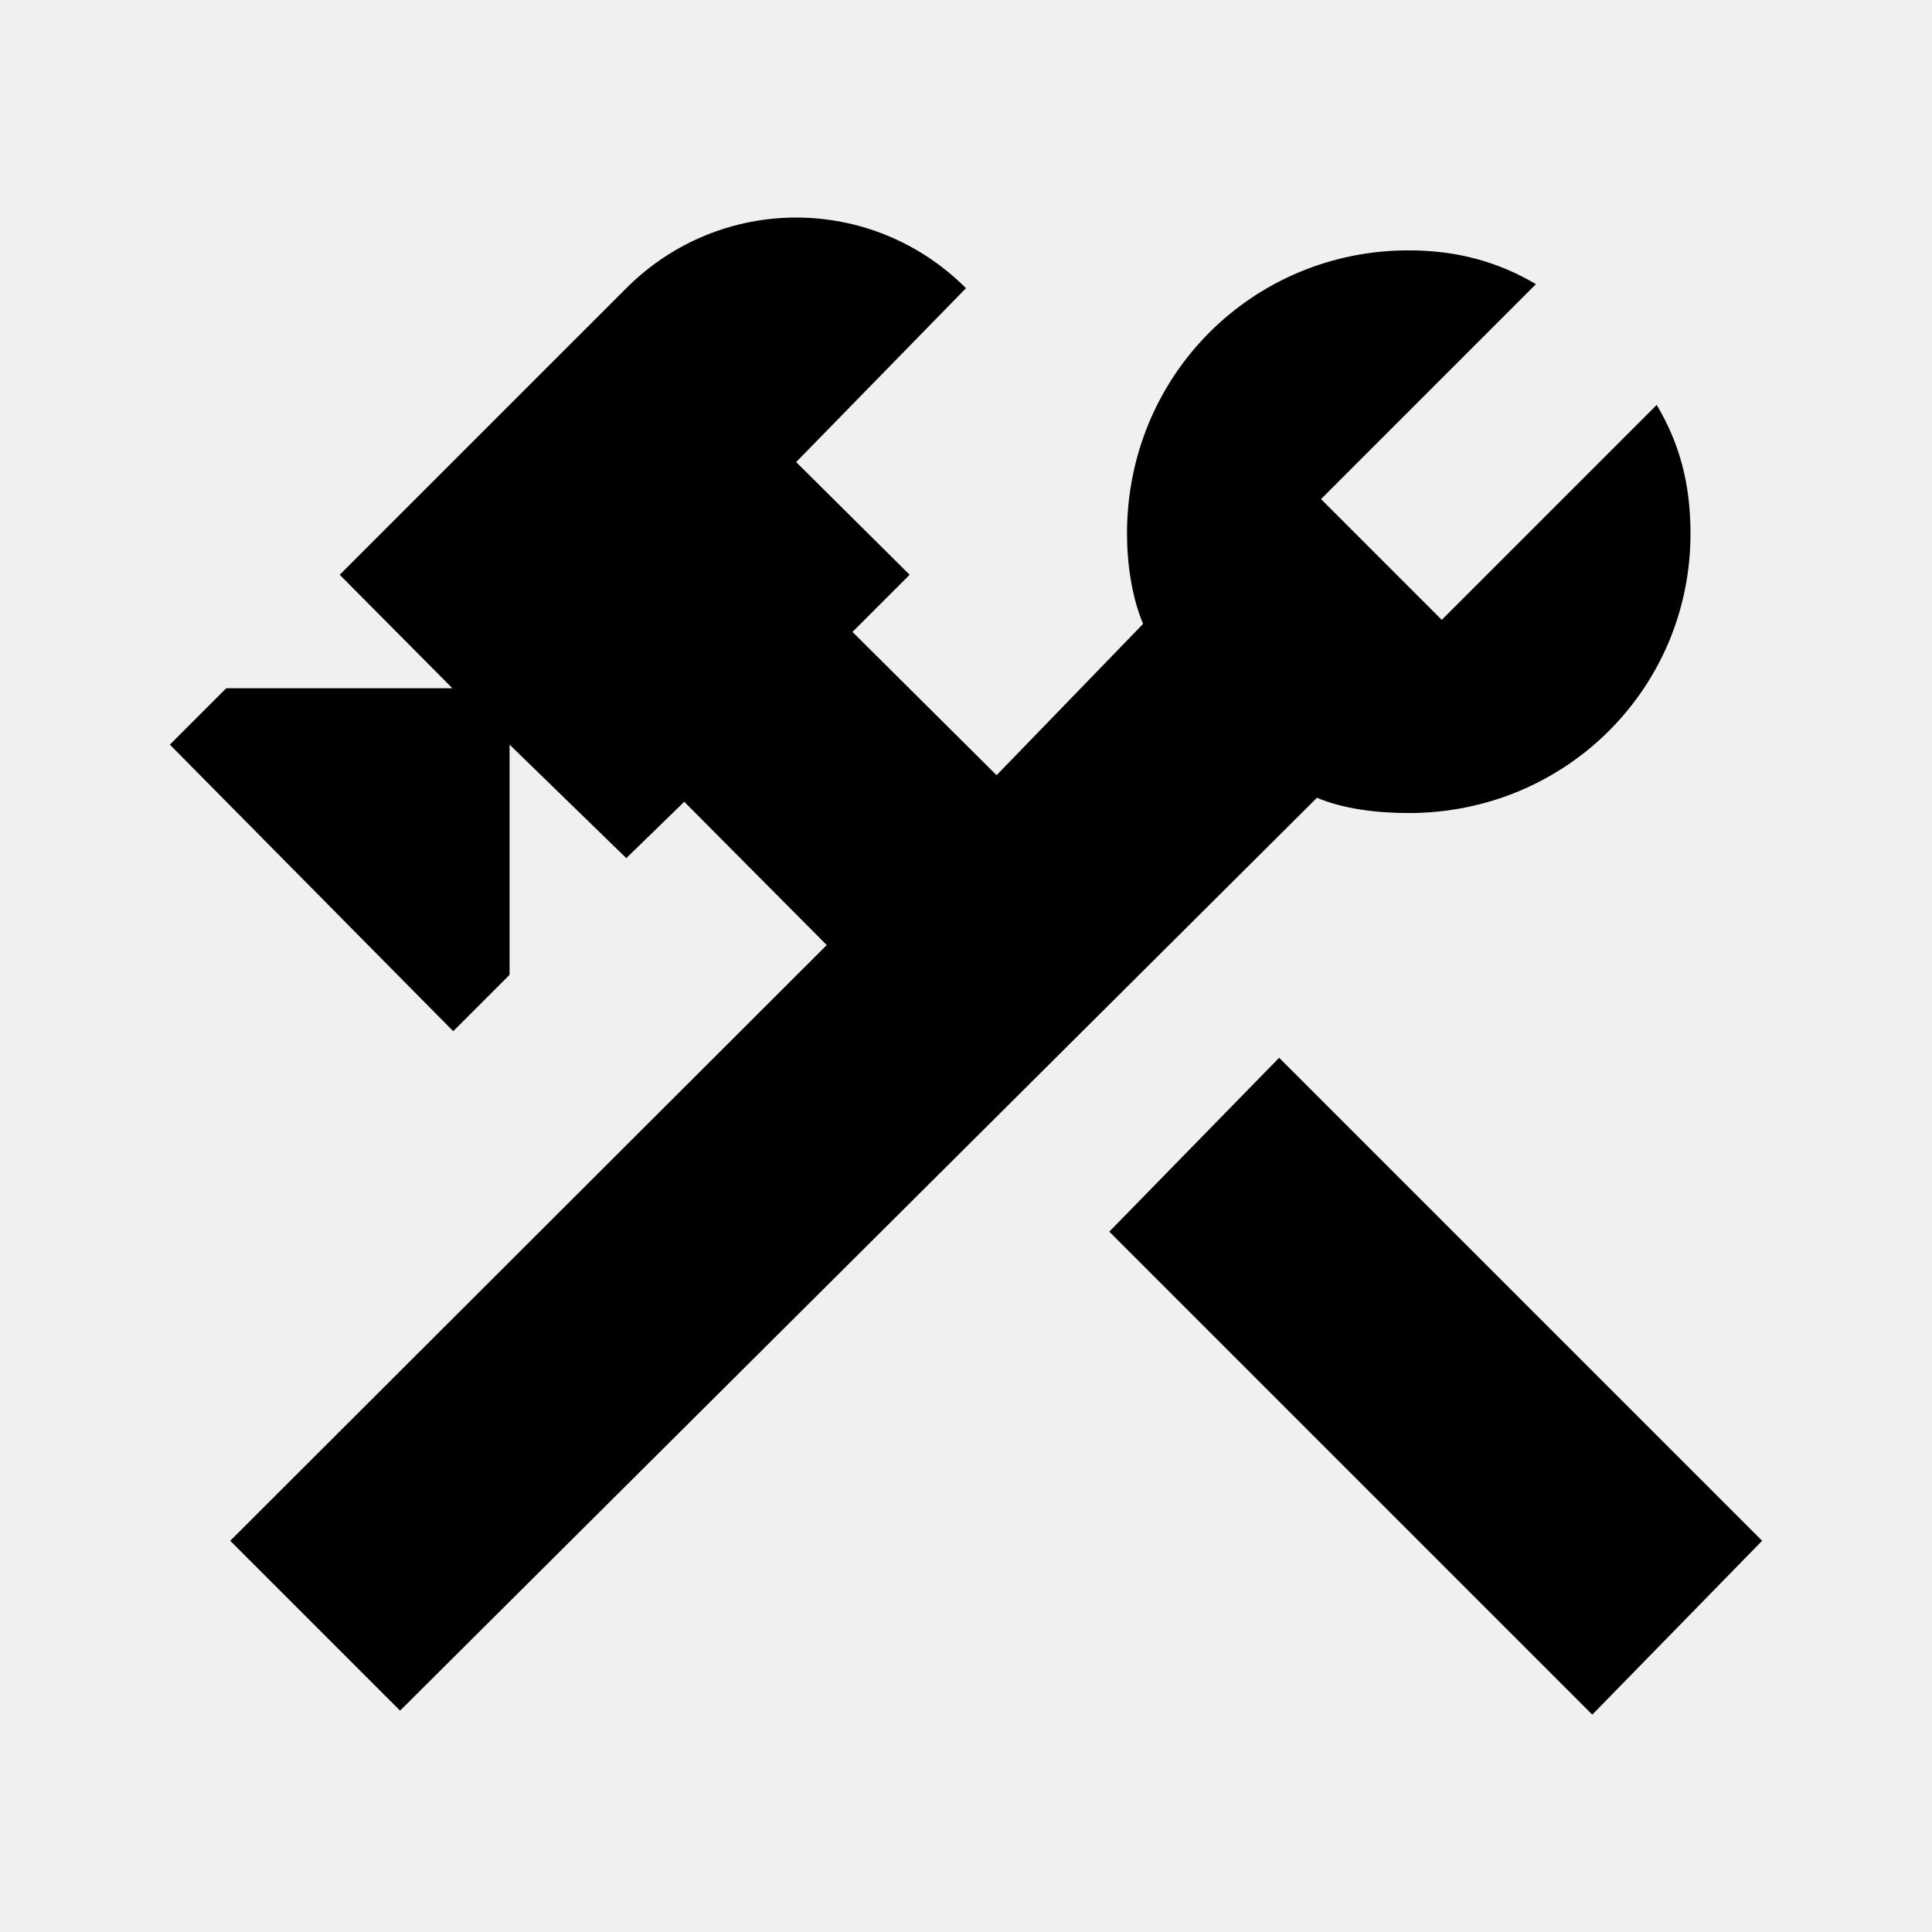
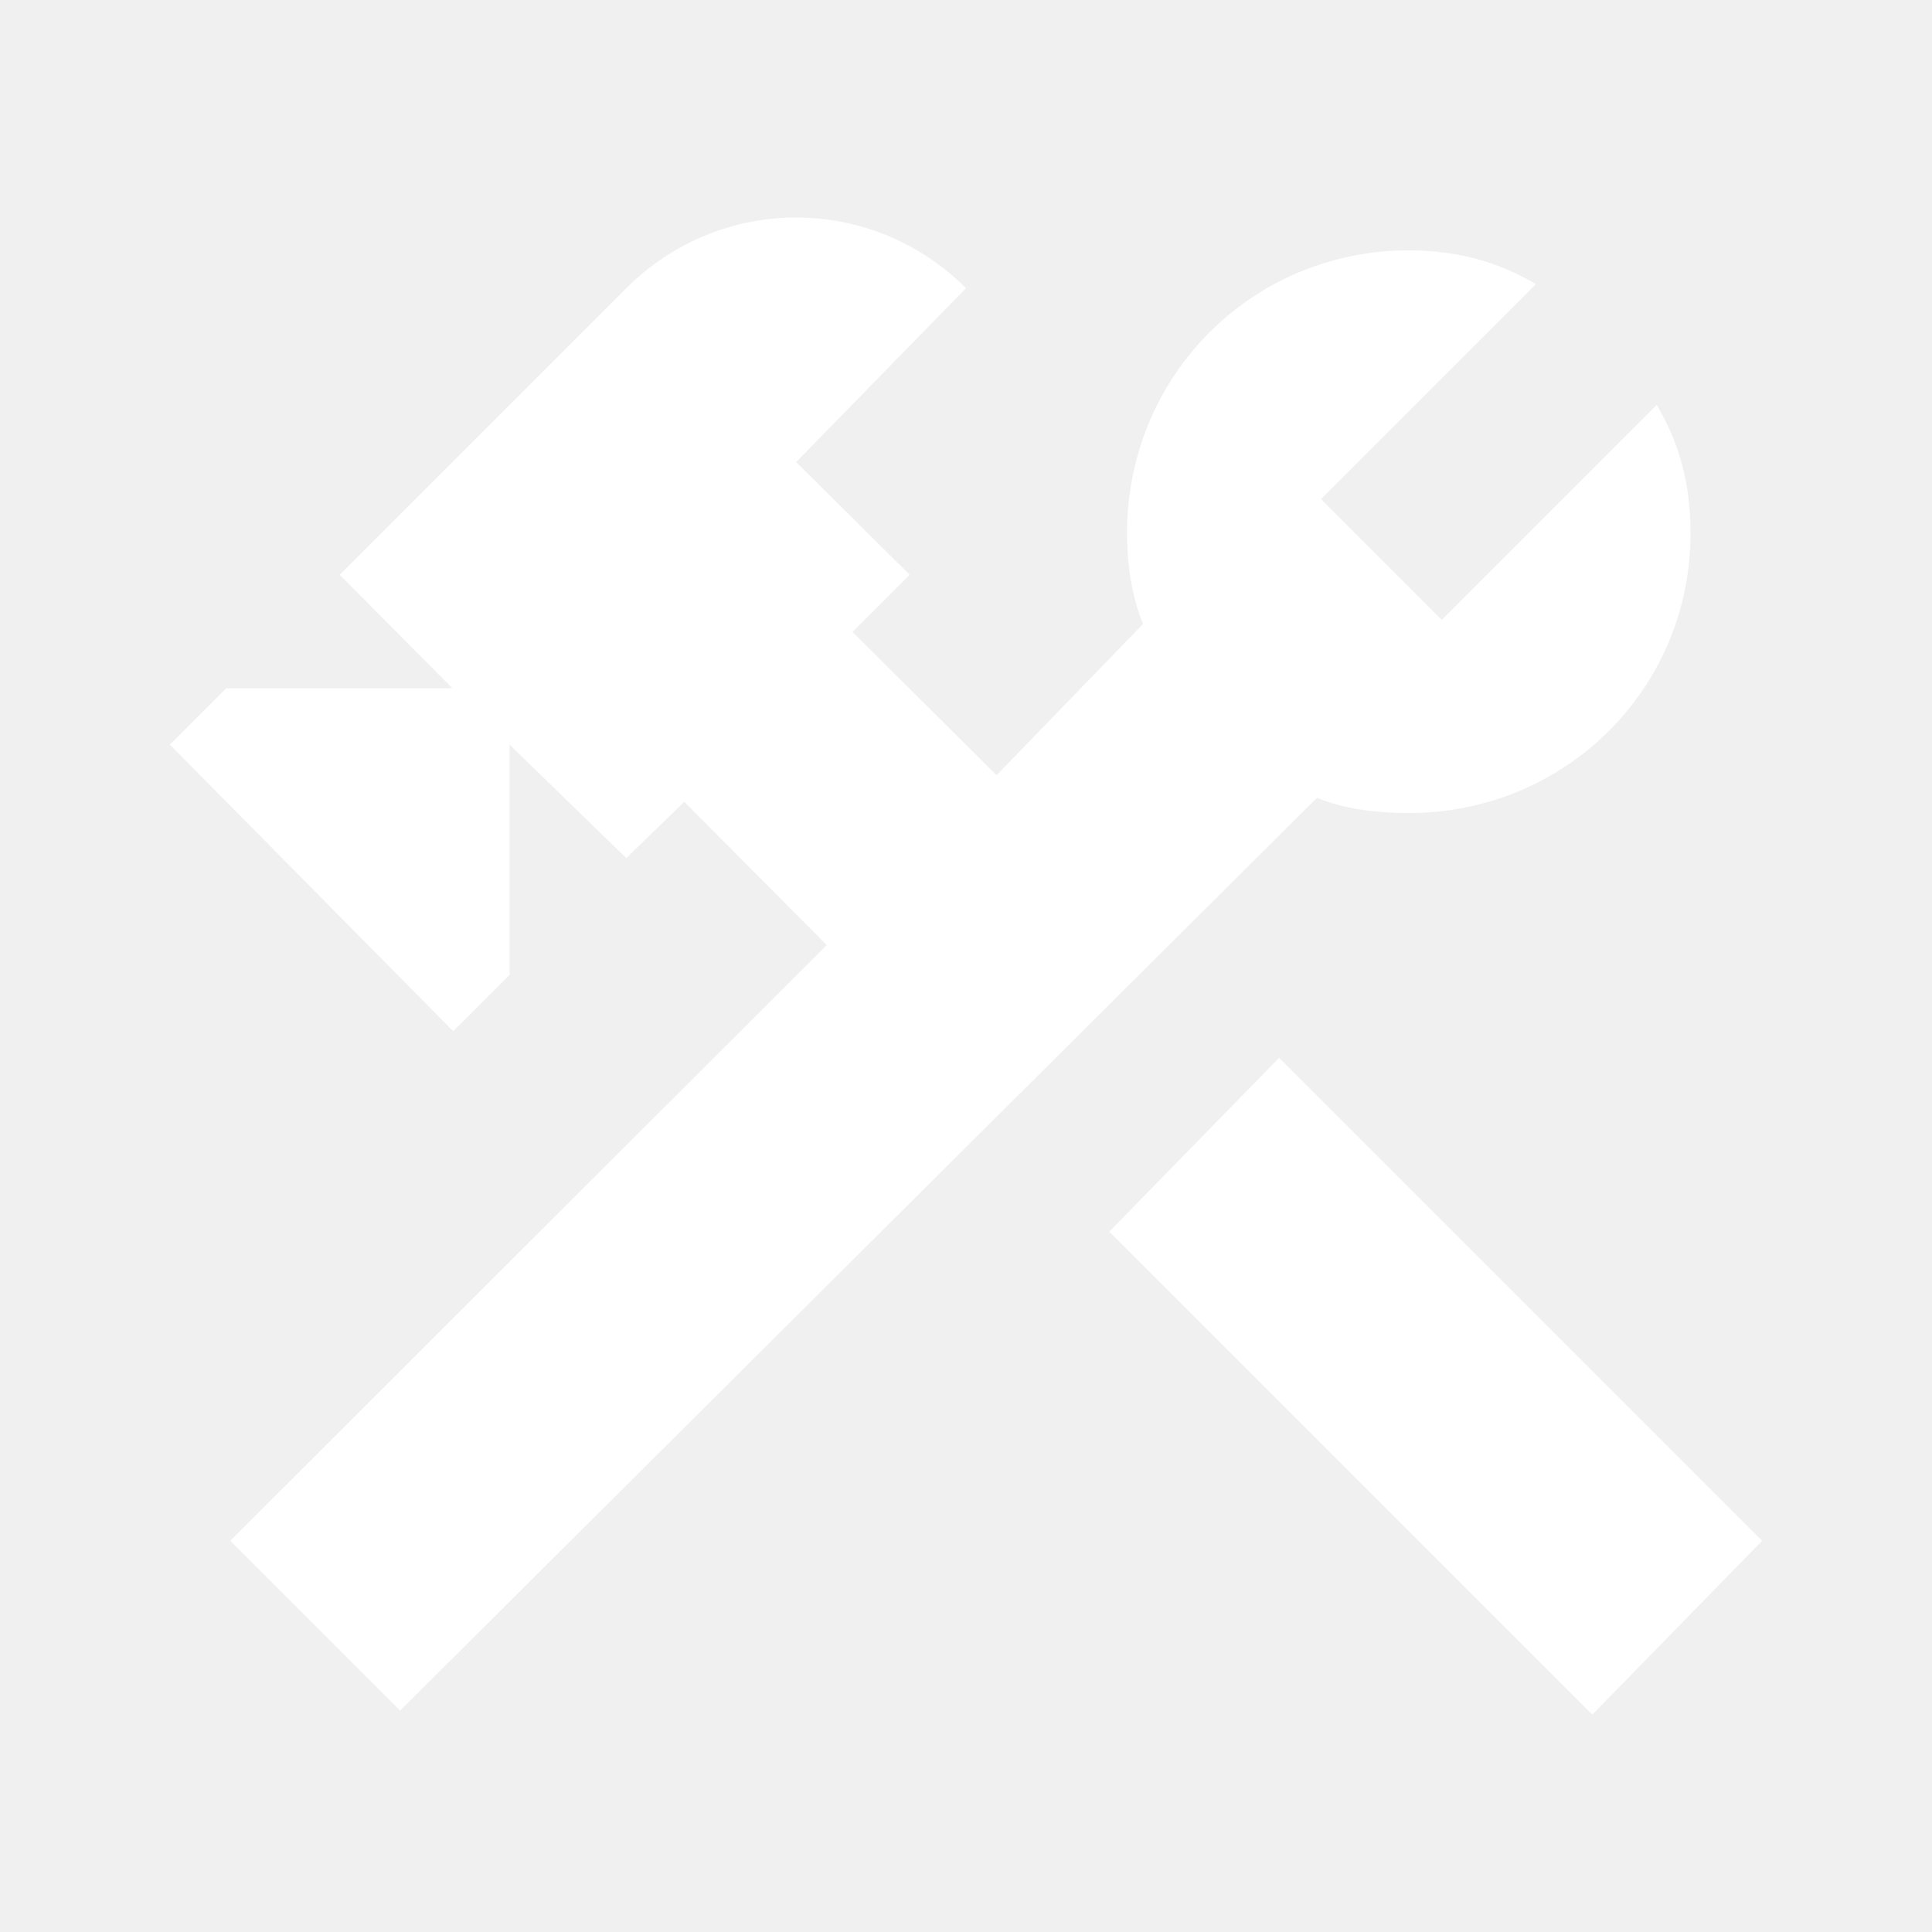
<svg xmlns="http://www.w3.org/2000/svg" version="1.1" width="24" height="24" viewBox="0 0 24 24">
-   <path d="M13.78 15.3L19.78 21.3L21.89 19.14L15.89 13.14L13.78 15.3M17.5 10.1C17.11 10.1 16.69 10.05 16.36 9.91L4.97 21.25L2.86 19.14L10.27 11.74L8.5 9.96L7.78 10.66L6.33 9.25V12.11L5.63 12.81L2.11 9.25L2.81 8.55H5.62L4.22 7.14L7.78 3.58C8.95 2.41 10.83 2.41 12 3.58L9.89 5.74L11.3 7.14L10.59 7.85L12.38 9.63L14.2 7.75C14.06 7.42 14 7 14 6.63C14 4.66 15.56 3.11 17.5 3.11C18.09 3.11 18.61 3.25 19.08 3.53L16.41 6.2L17.91 7.7L20.58 5.03C20.86 5.5 21 6 21 6.63C21 8.55 19.45 10.1 17.5 10.1Z" />
+   <path d="M13.78 15.3L19.78 21.3L21.89 19.14L15.89 13.14L13.78 15.3M17.5 10.1C17.11 10.1 16.69 10.05 16.36 9.91L4.97 21.25L2.86 19.14L10.27 11.74L8.5 9.96L7.78 10.66L6.33 9.25V12.11L5.63 12.81L2.11 9.25L2.81 8.55H5.62L4.22 7.14L7.78 3.58C8.95 2.41 10.83 2.41 12 3.58L9.89 5.74L11.3 7.14L10.59 7.85L12.38 9.63L14.2 7.75C14.06 7.42 14 7 14 6.63C14 4.66 15.56 3.11 17.5 3.11C18.09 3.11 18.61 3.25 19.08 3.53L16.41 6.2L17.91 7.7L20.58 5.03C20.86 5.5 21 6 21 6.63C21 8.55 19.45 10.1 17.5 10.1Z" fill="white" />
</svg>
